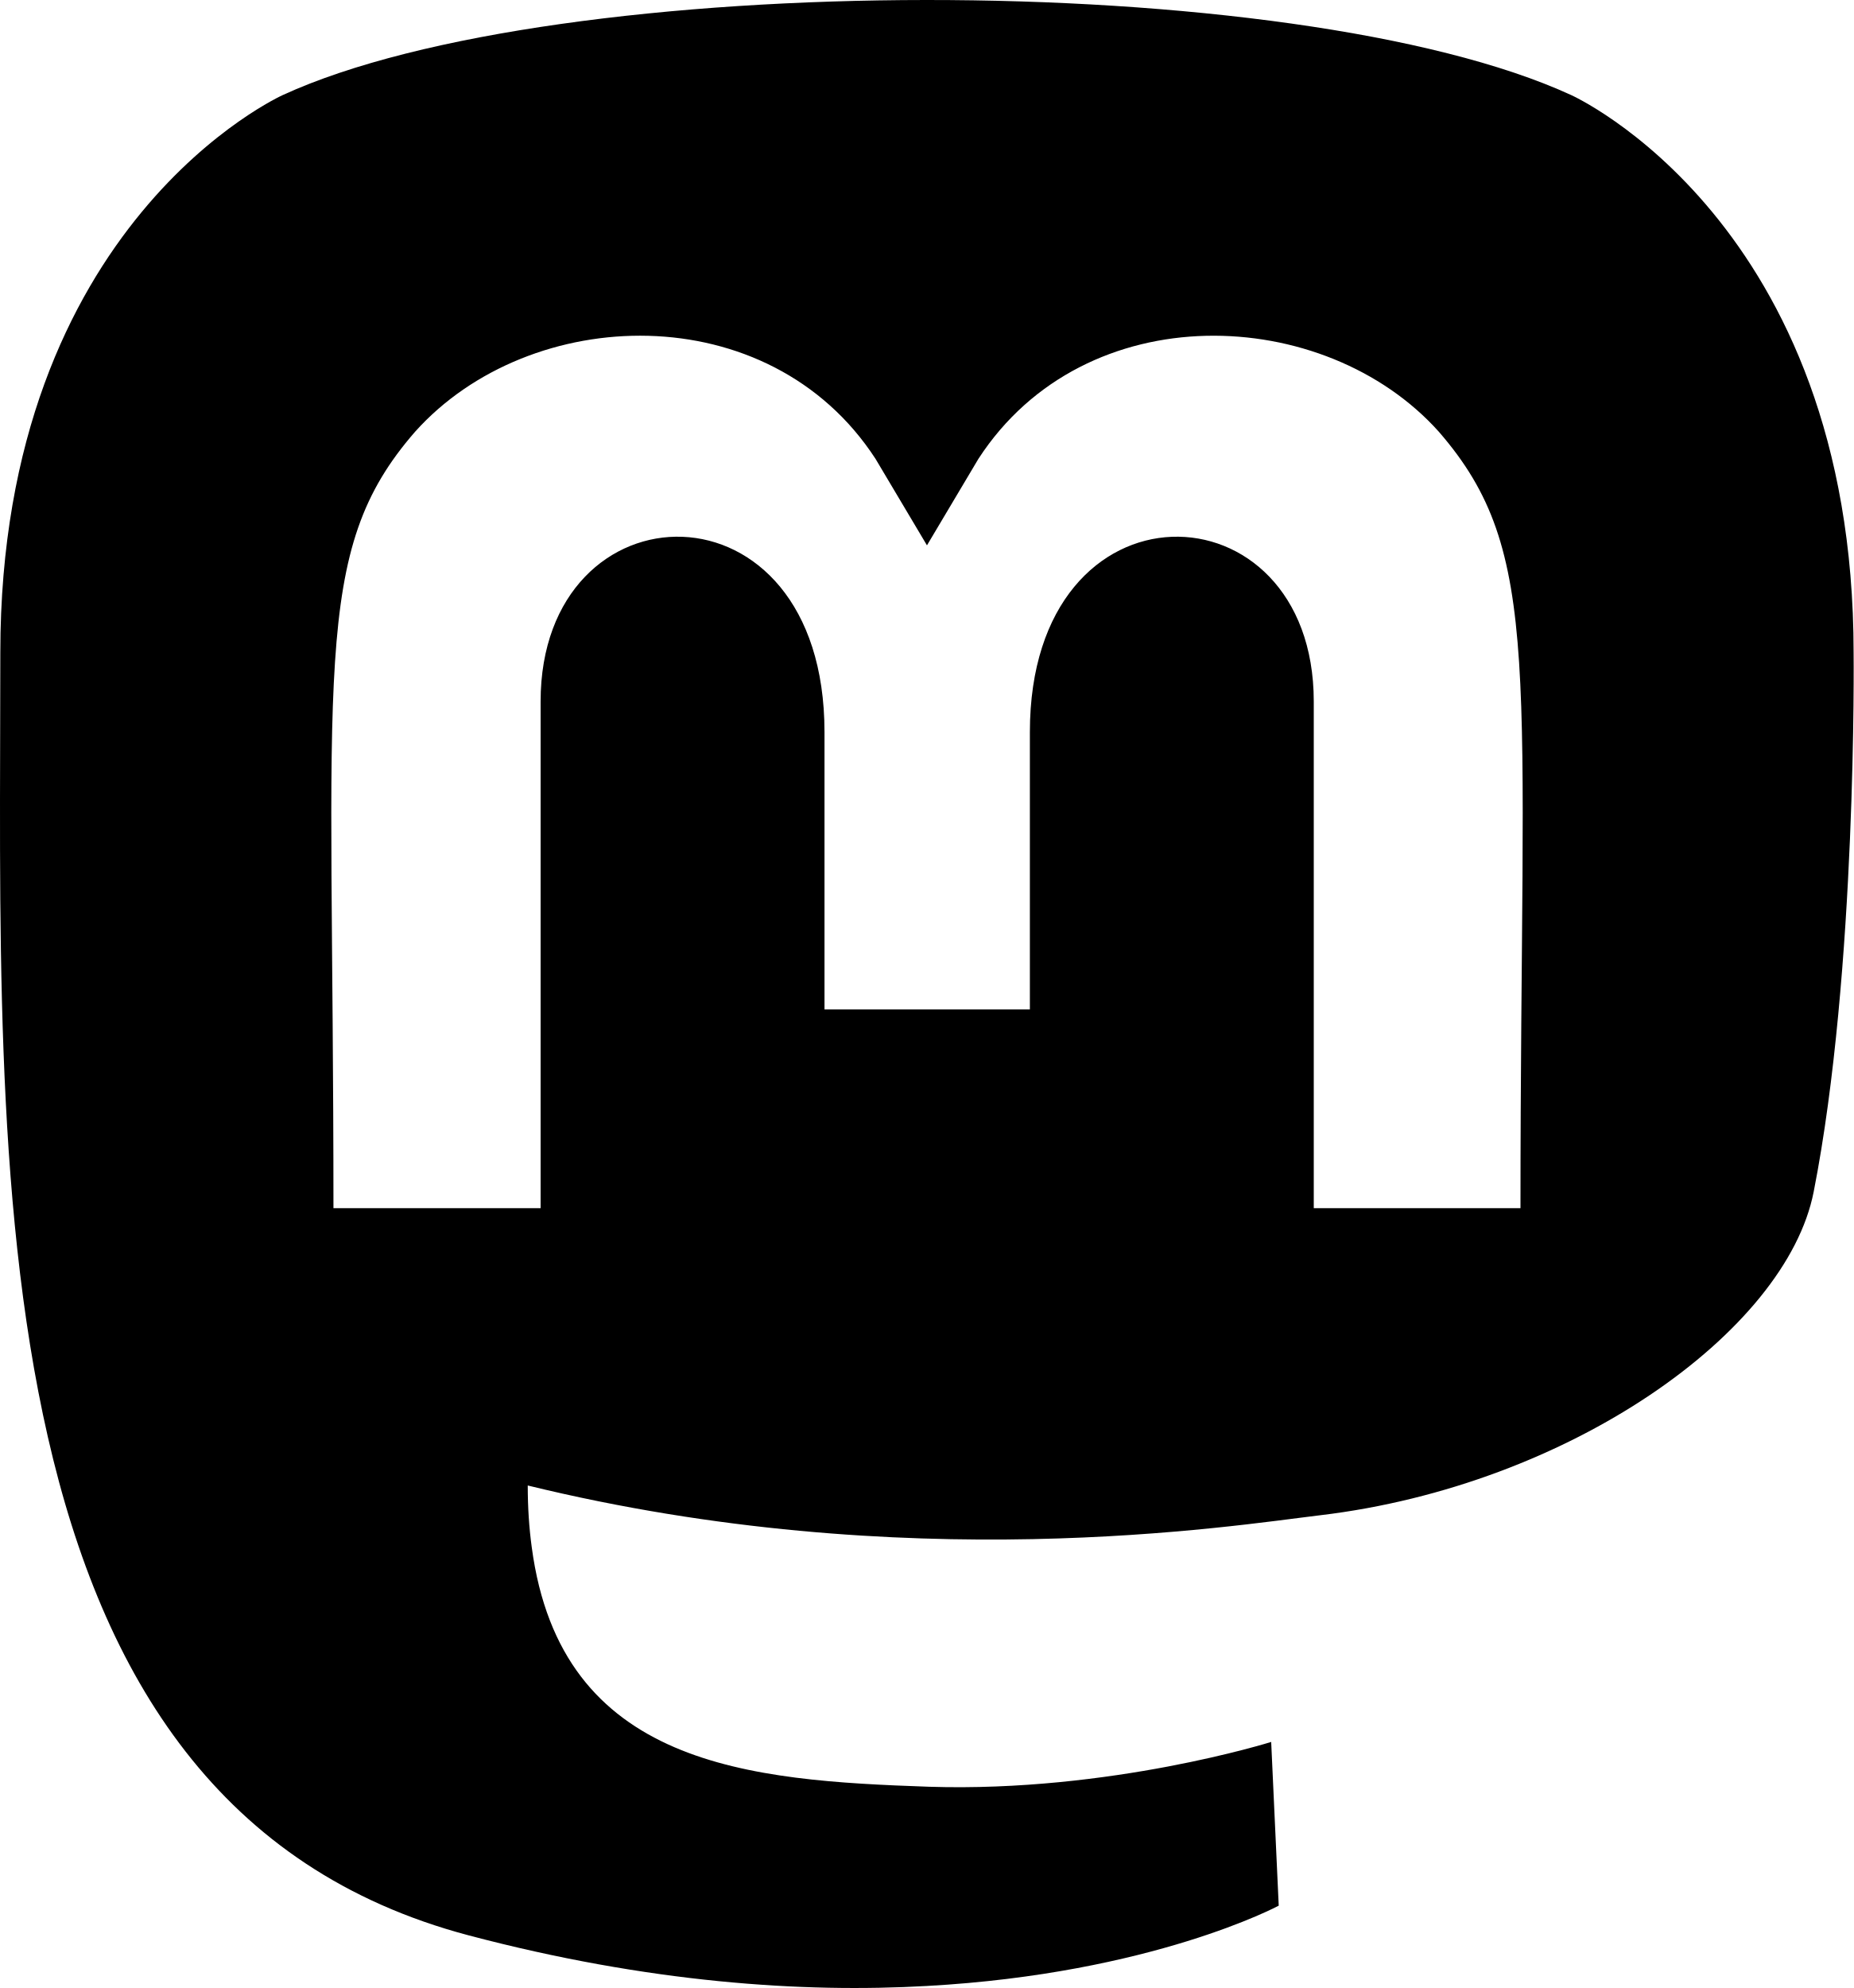
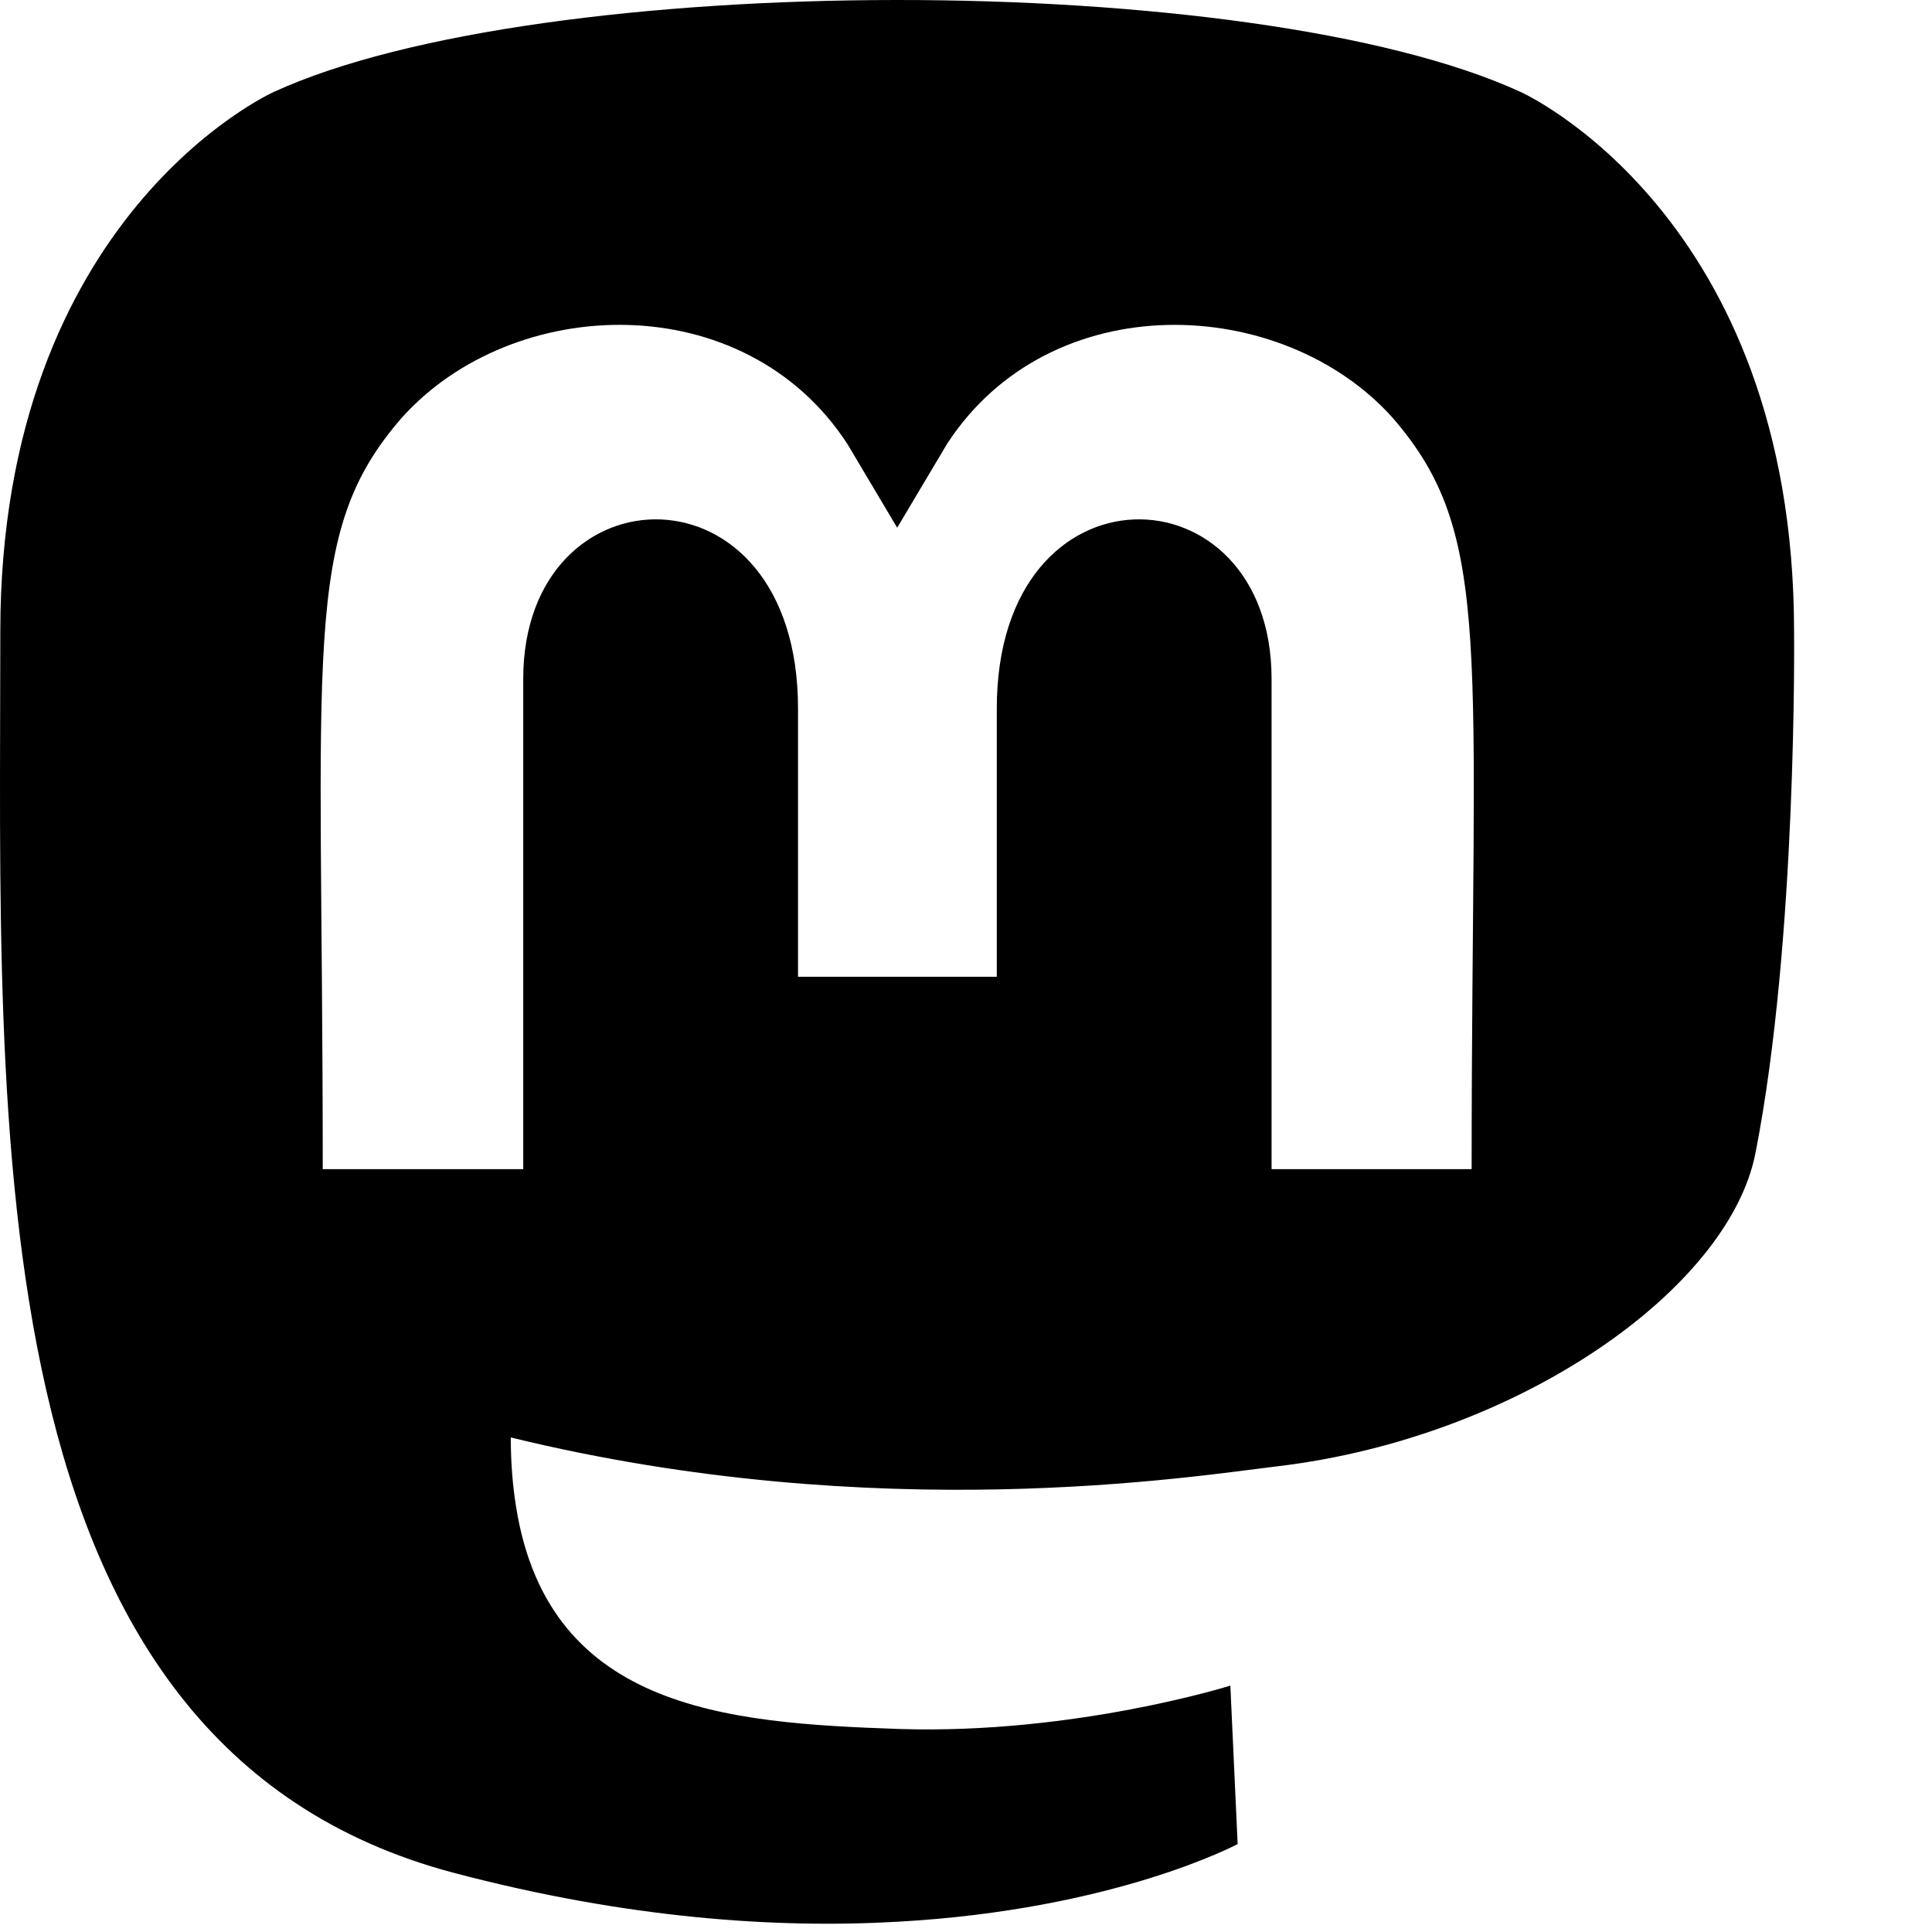
- <svg xmlns="http://www.w3.org/2000/svg" viewBox="0 0 417.889 448.072" version="1.1" id="svg4">
-   <defs id="defs8" />
-   <path d="m 417.873,147.113 c 0,-97.2 -63.7,-125.7 -63.7,-125.7 -62.5,-28.7 -228.5,-28.4 -290.4,0 0,0 -63.7,28.5 -63.7,125.7 0,115.7 -6.6,259.4 105.6,289.1 40.5,10.7 75.3,13 103.3,11.4 50.8,-2.8 79.3,-18.1 79.3,-18.1 l -1.7,-36.9 c 0,0 -36.3,11.4 -77.1,10.1 -40.4,-1.4 -83,-4.4 -89.6,-54 -0.6,-4.4 -0.9,-9 -0.9,-13.9 85.6,20.9 158.6,9.1 178.7,6.7 56.1,-6.7 105,-41.3 111.2,-72.9 9.8,-49.8 9,-121.5 9,-121.5 z m -75.1,125.2 h -46.6 v -114.2 c 0,-49.7 -64,-51.6 -64,6.9 v 62.5 h -46.3 v -62.5 c 0,-58.5 -64,-56.6 -64,-6.9 v 114.2 h -46.7 c 0,-122.1 -5.2,-147.9 18.4,-175 25.9,-28.9 79.8,-30.8 103.8,6.1 l 11.6,19.5 11.6,-19.5 c 24.1,-37.1 78.1,-34.8 103.8,-6.1 23.7,27.3 18.4,53 18.4,175 z" id="path2" />
+ <svg xmlns="http://www.w3.org/2000/svg" viewBox="0 0 450 450" fill="none">
+   <path d="m 417.873,147.113 c 0,-97.2 -63.7,-125.7 -63.7,-125.7 -62.5,-28.7 -228.5,-28.4 -290.4,0 0,0 -63.7,28.5 -63.7,125.7 0,115.7 -6.6,259.4 105.6,289.1 40.5,10.7 75.3,13 103.3,11.4 50.8,-2.8 79.3,-18.1 79.3,-18.1 l -1.7,-36.9 c 0,0 -36.3,11.4 -77.1,10.1 -40.4,-1.4 -83,-4.4 -89.6,-54 -0.6,-4.4 -0.9,-9 -0.9,-13.9 85.6,20.9 158.6,9.1 178.7,6.7 56.1,-6.7 105,-41.3 111.2,-72.9 9.8,-49.8 9,-121.5 9,-121.5 z m -75.1,125.2 h -46.6 v -114.2 c 0,-49.7 -64,-51.6 -64,6.9 v 62.5 h -46.3 v -62.5 c 0,-58.5 -64,-56.6 -64,-6.9 v 114.2 h -46.7 c 0,-122.1 -5.2,-147.9 18.4,-175 25.9,-28.9 79.8,-30.8 103.8,6.1 l 11.6,19.5 11.6,-19.5 c 24.1,-37.1 78.1,-34.8 103.8,-6.1 23.7,27.3 18.4,53 18.4,175 z" fill="#000" />
</svg>
